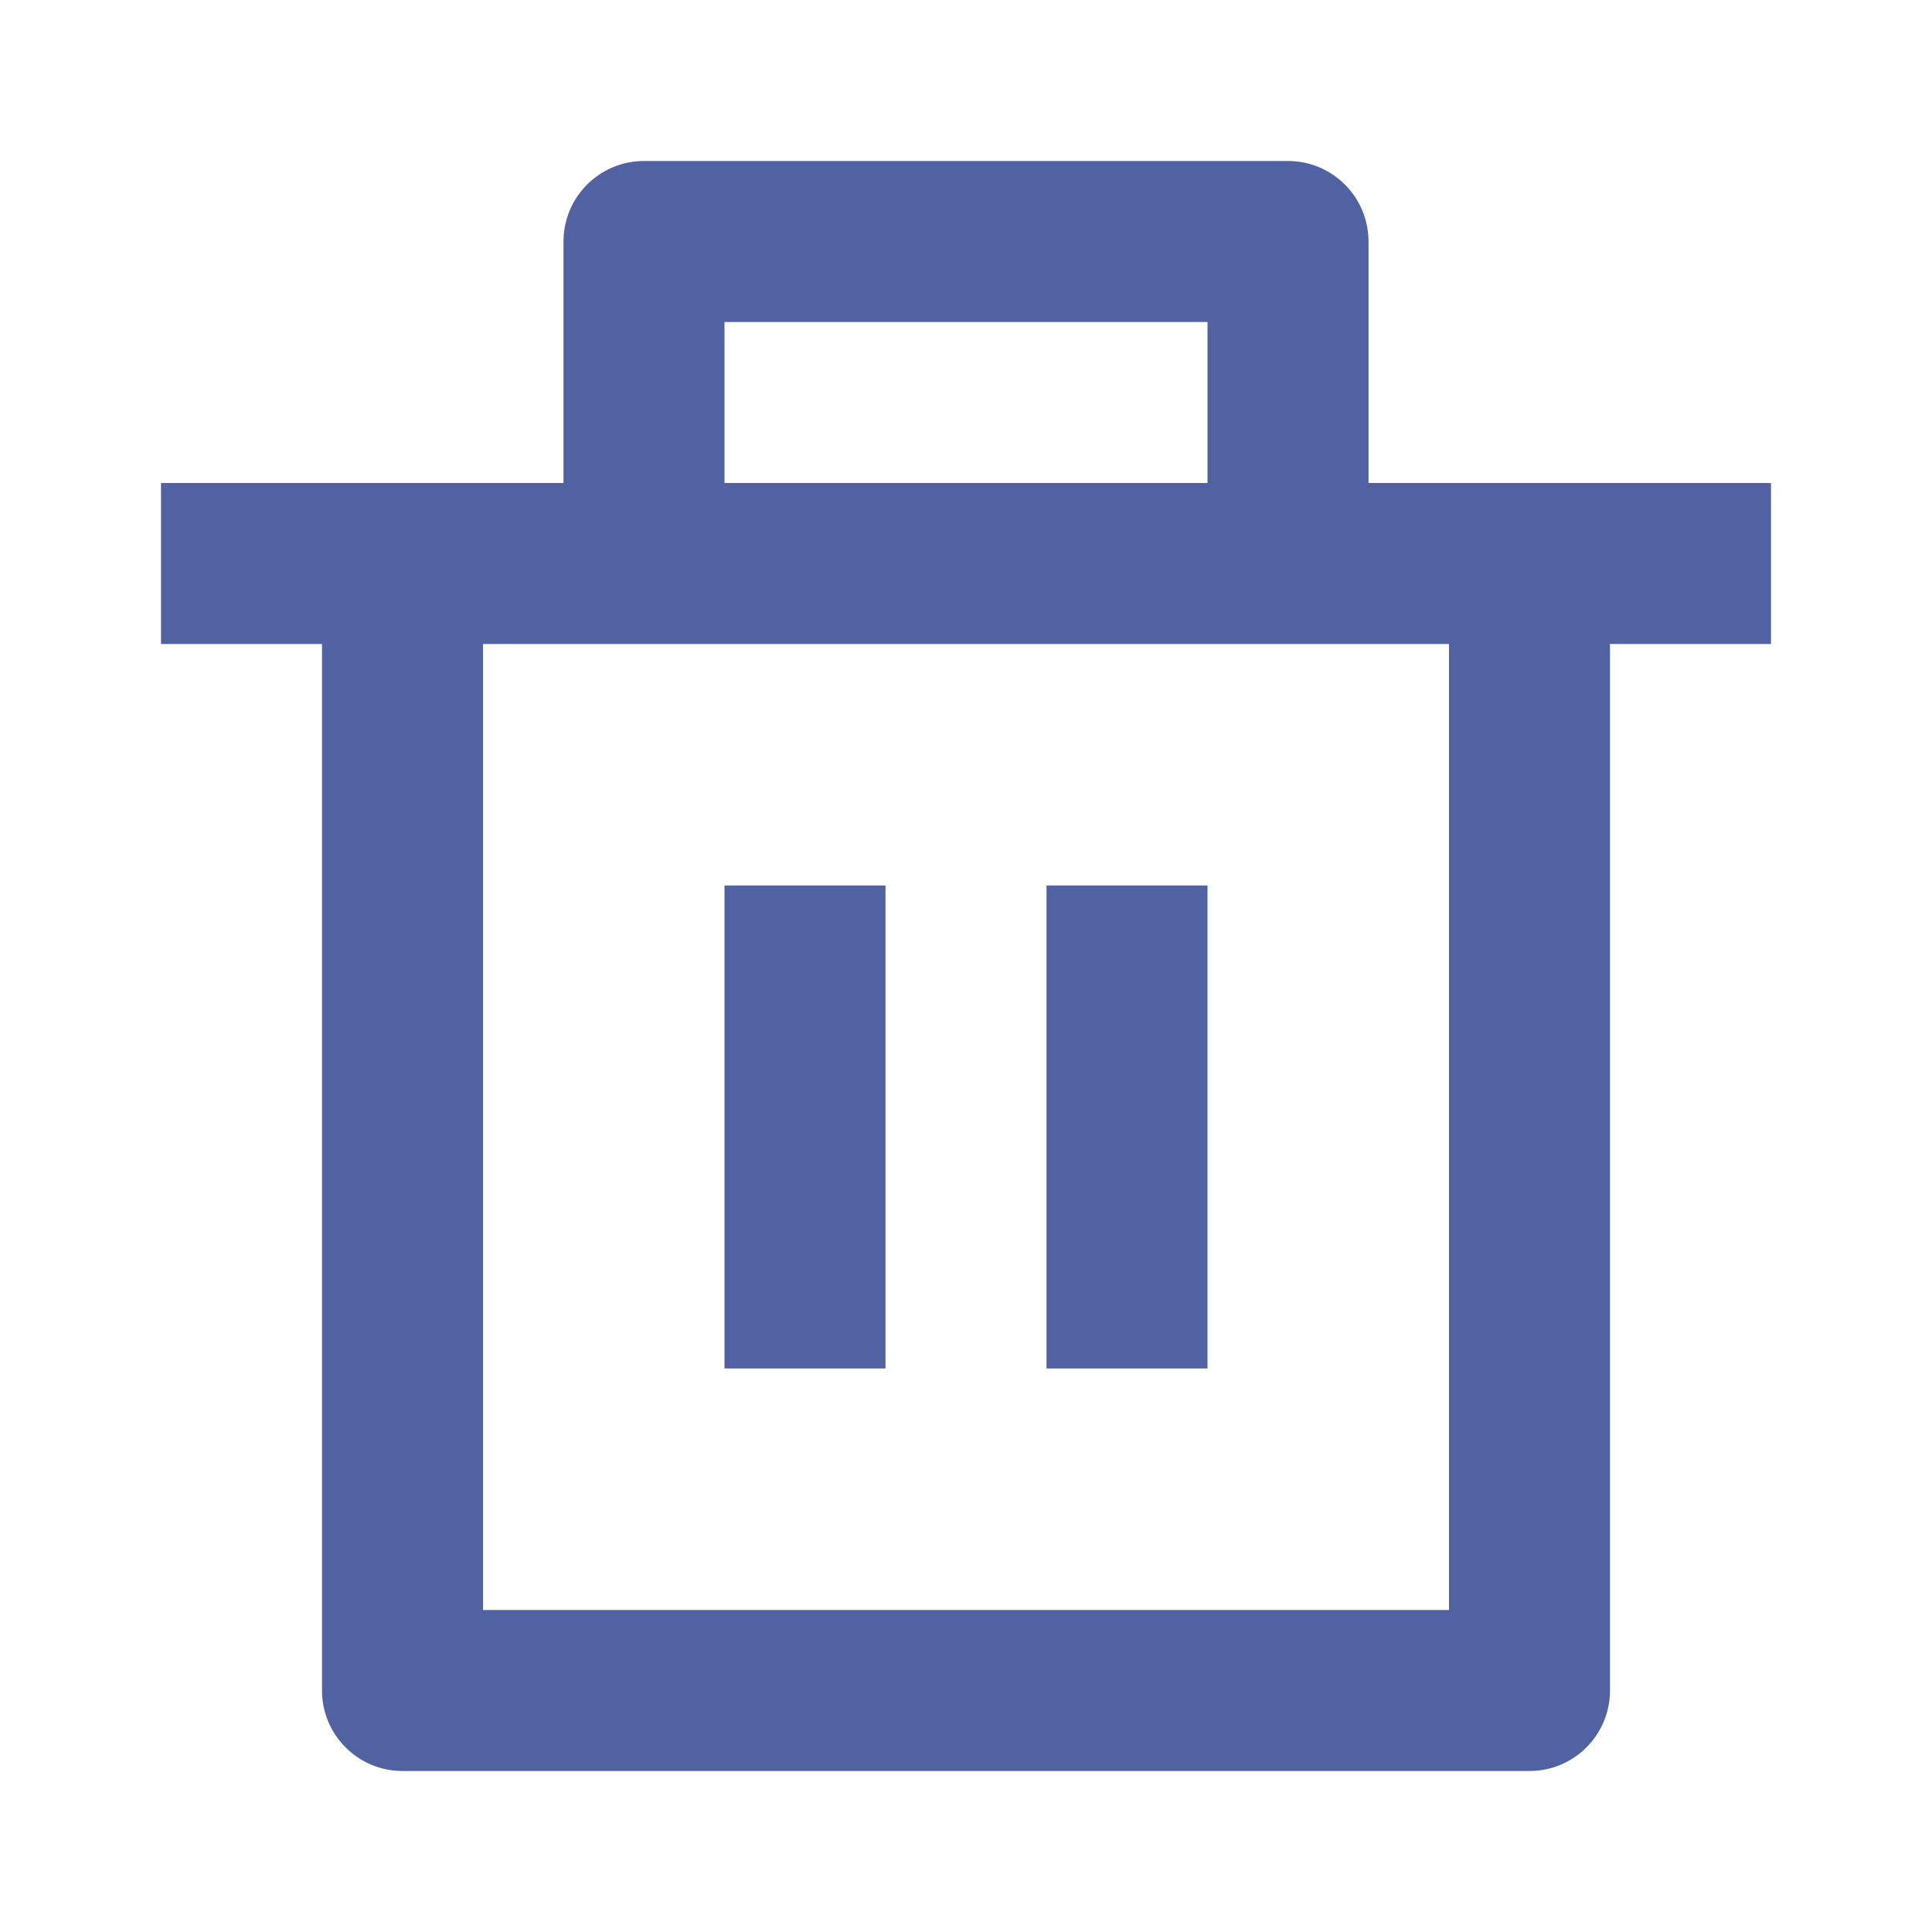
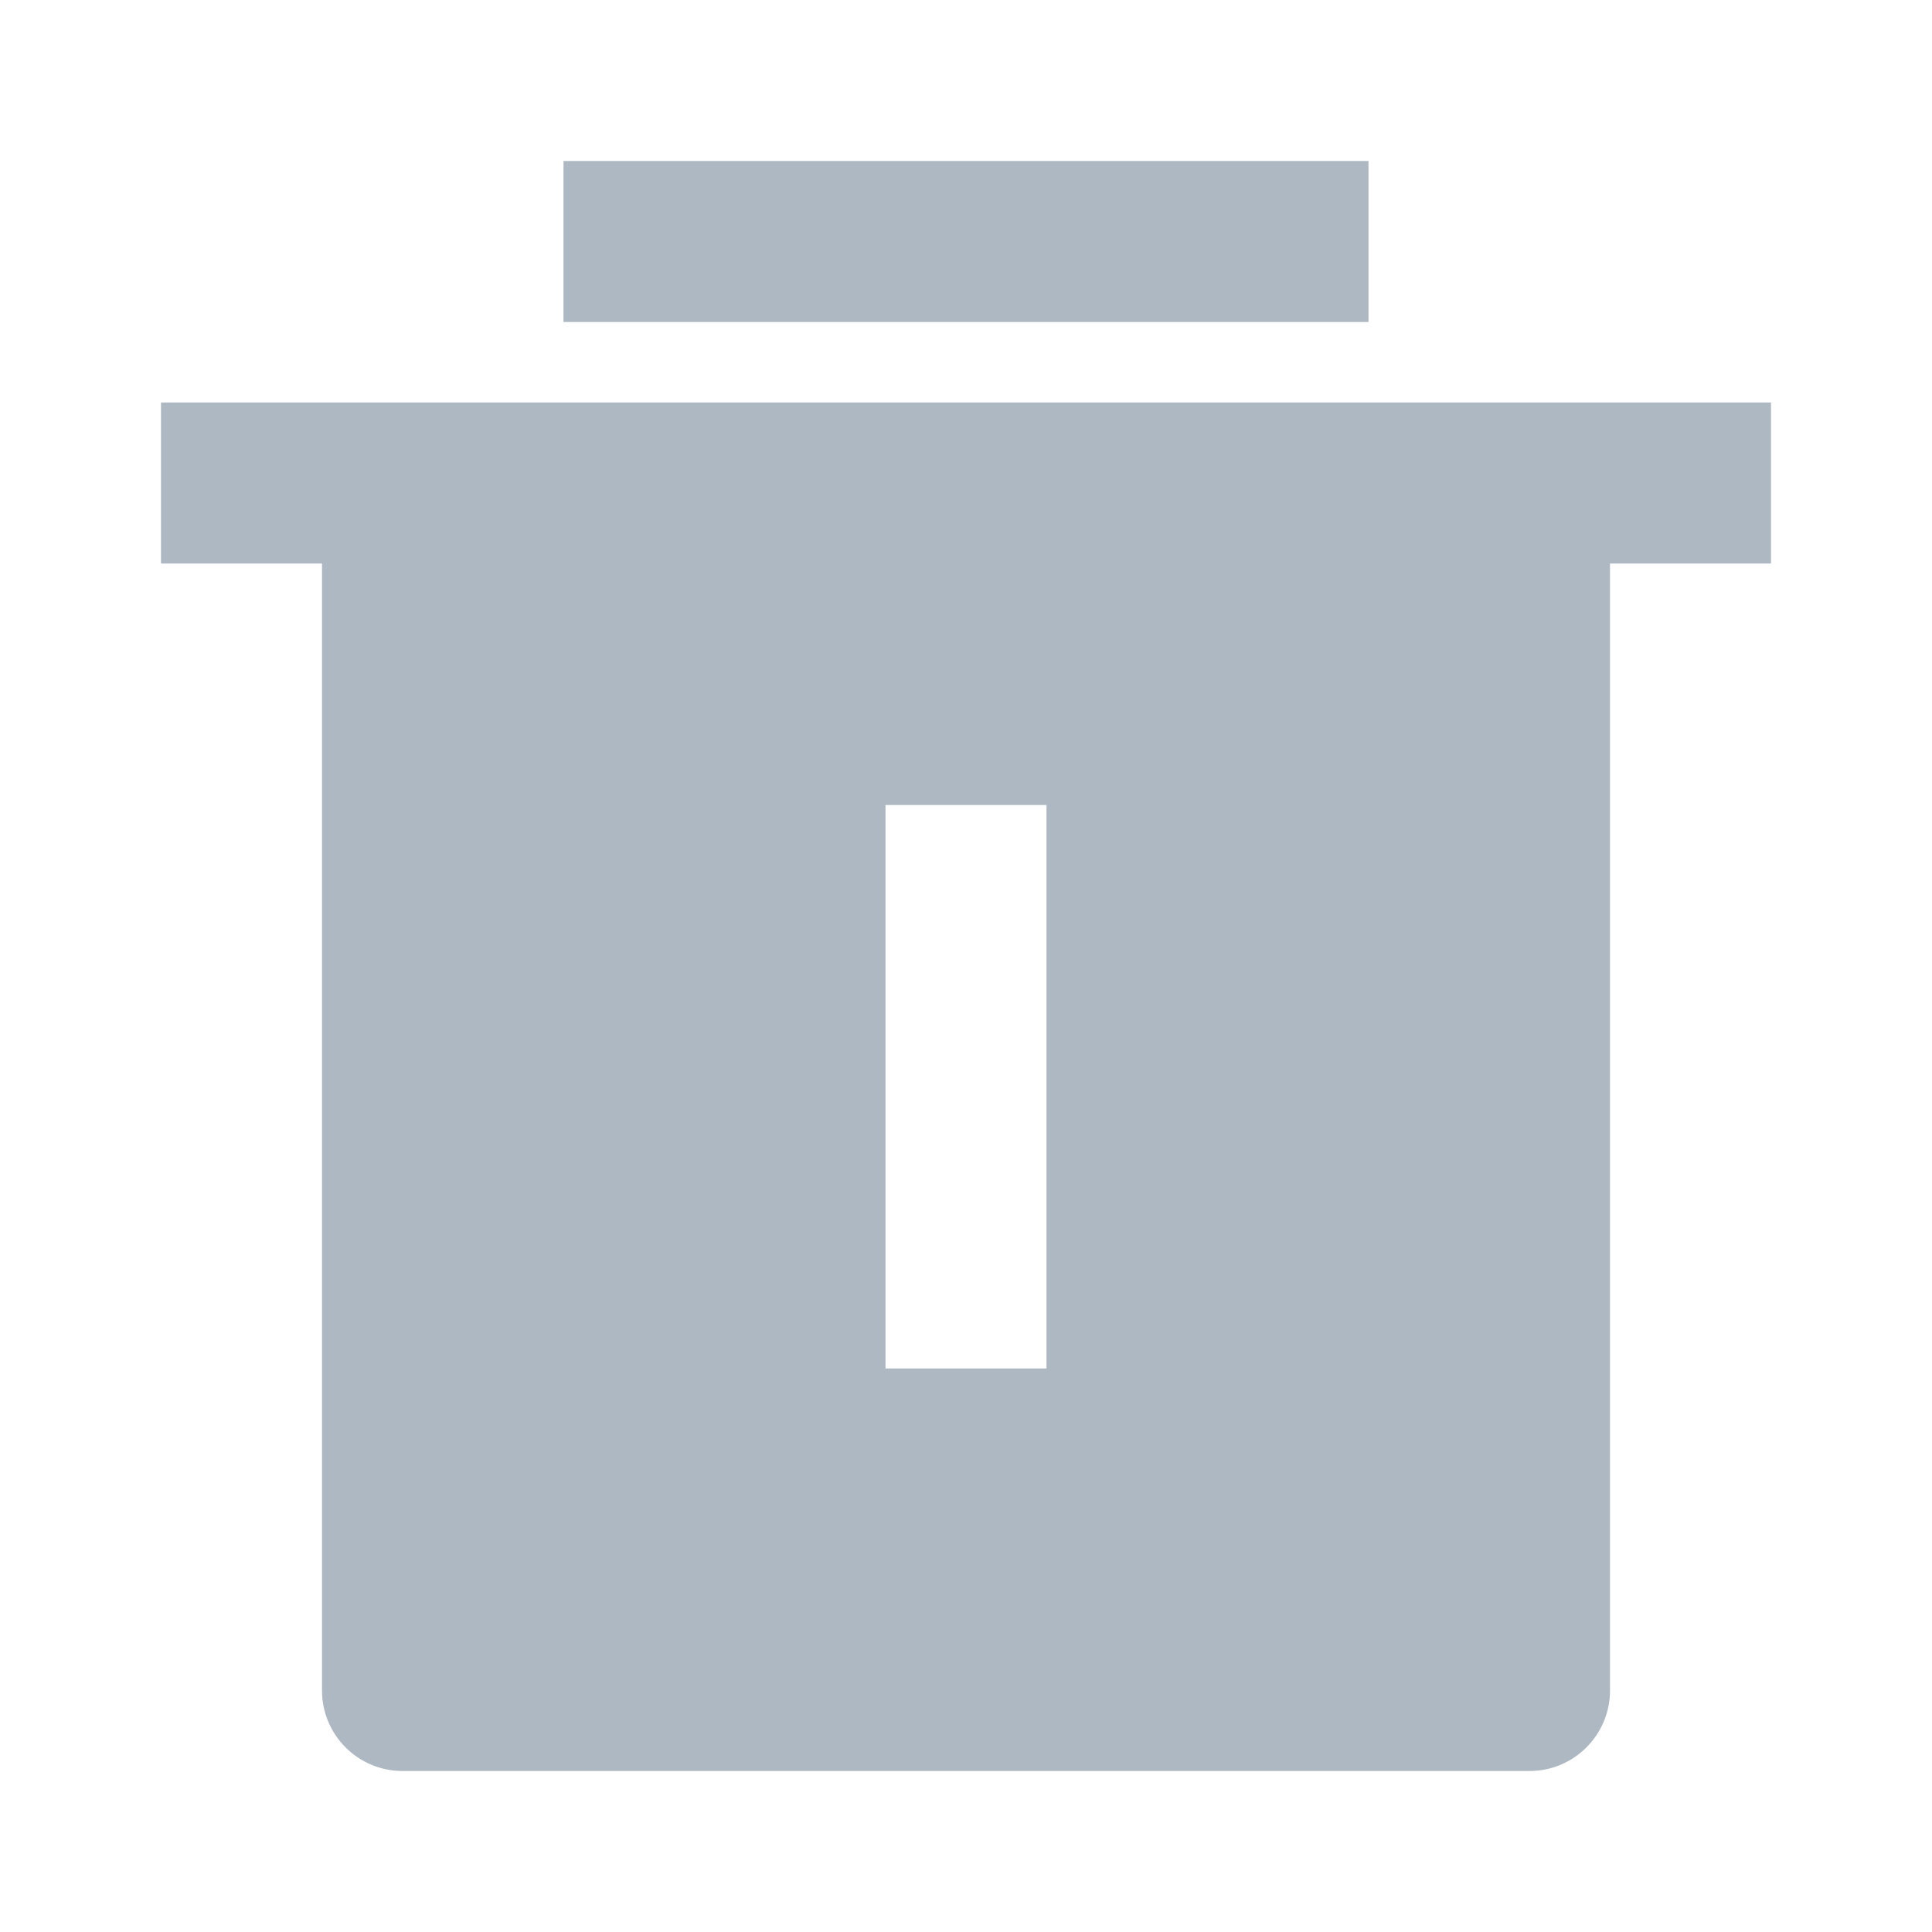
- <svg xmlns="http://www.w3.org/2000/svg" viewBox="0 0 24 24" fill="rgba(80,98,161,1)">
-   <path d="M17 6H22V8H20V21C20 21.552 19.552 22 19 22H5C4.448 22 4 21.552 4 21V8H2V6H7V3C7 2.448 7.448 2 8 2H16C16.552 2 17 2.448 17 3V6ZM18 8H6V20H18V8ZM9 11H11V17H9V11ZM13 11H15V17H13V11ZM9 4V6H15V4H9Z" />
+ <svg xmlns="http://www.w3.org/2000/svg" viewBox="0 0 24 24" fill="rgba(173,184,194,1)">
+   <path d="M20 7V21C20 21.552 19.552 22 19 22H5C4.448 22 4 21.552 4 21V7H2V5H22V7H20ZM11 10V17H13V10H11ZM7 2H17V4H7V2Z" />
</svg>
